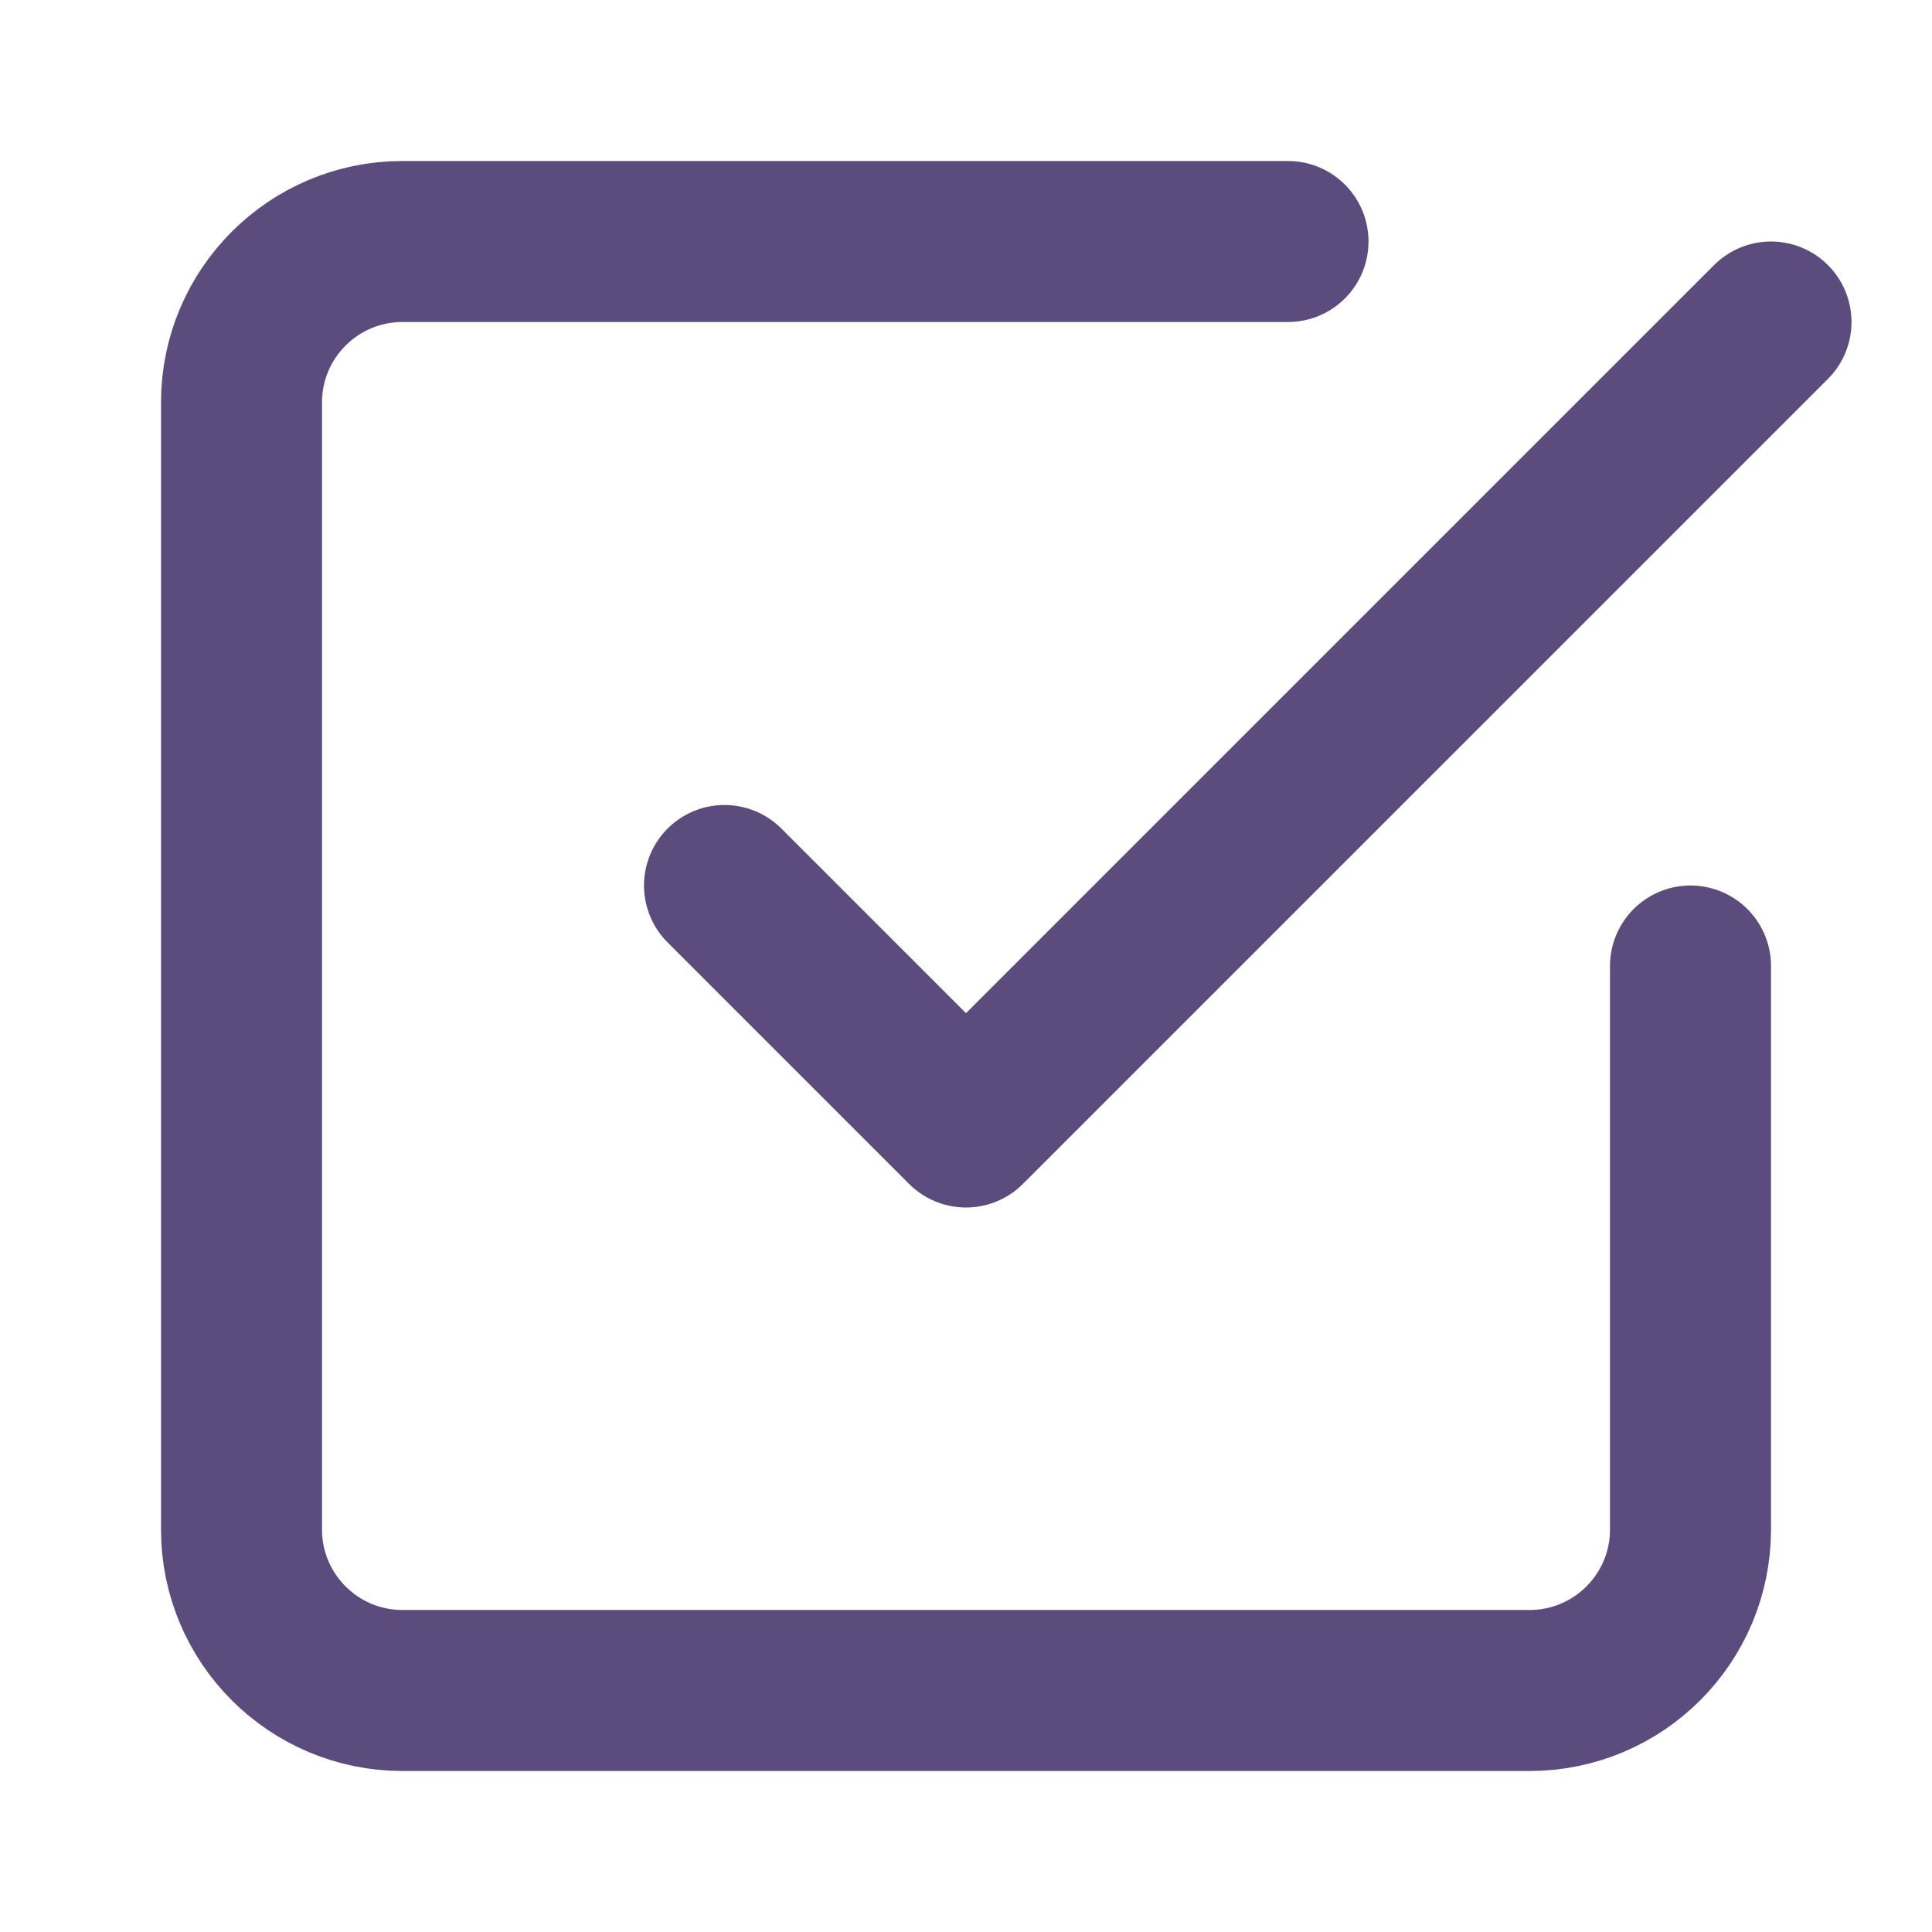
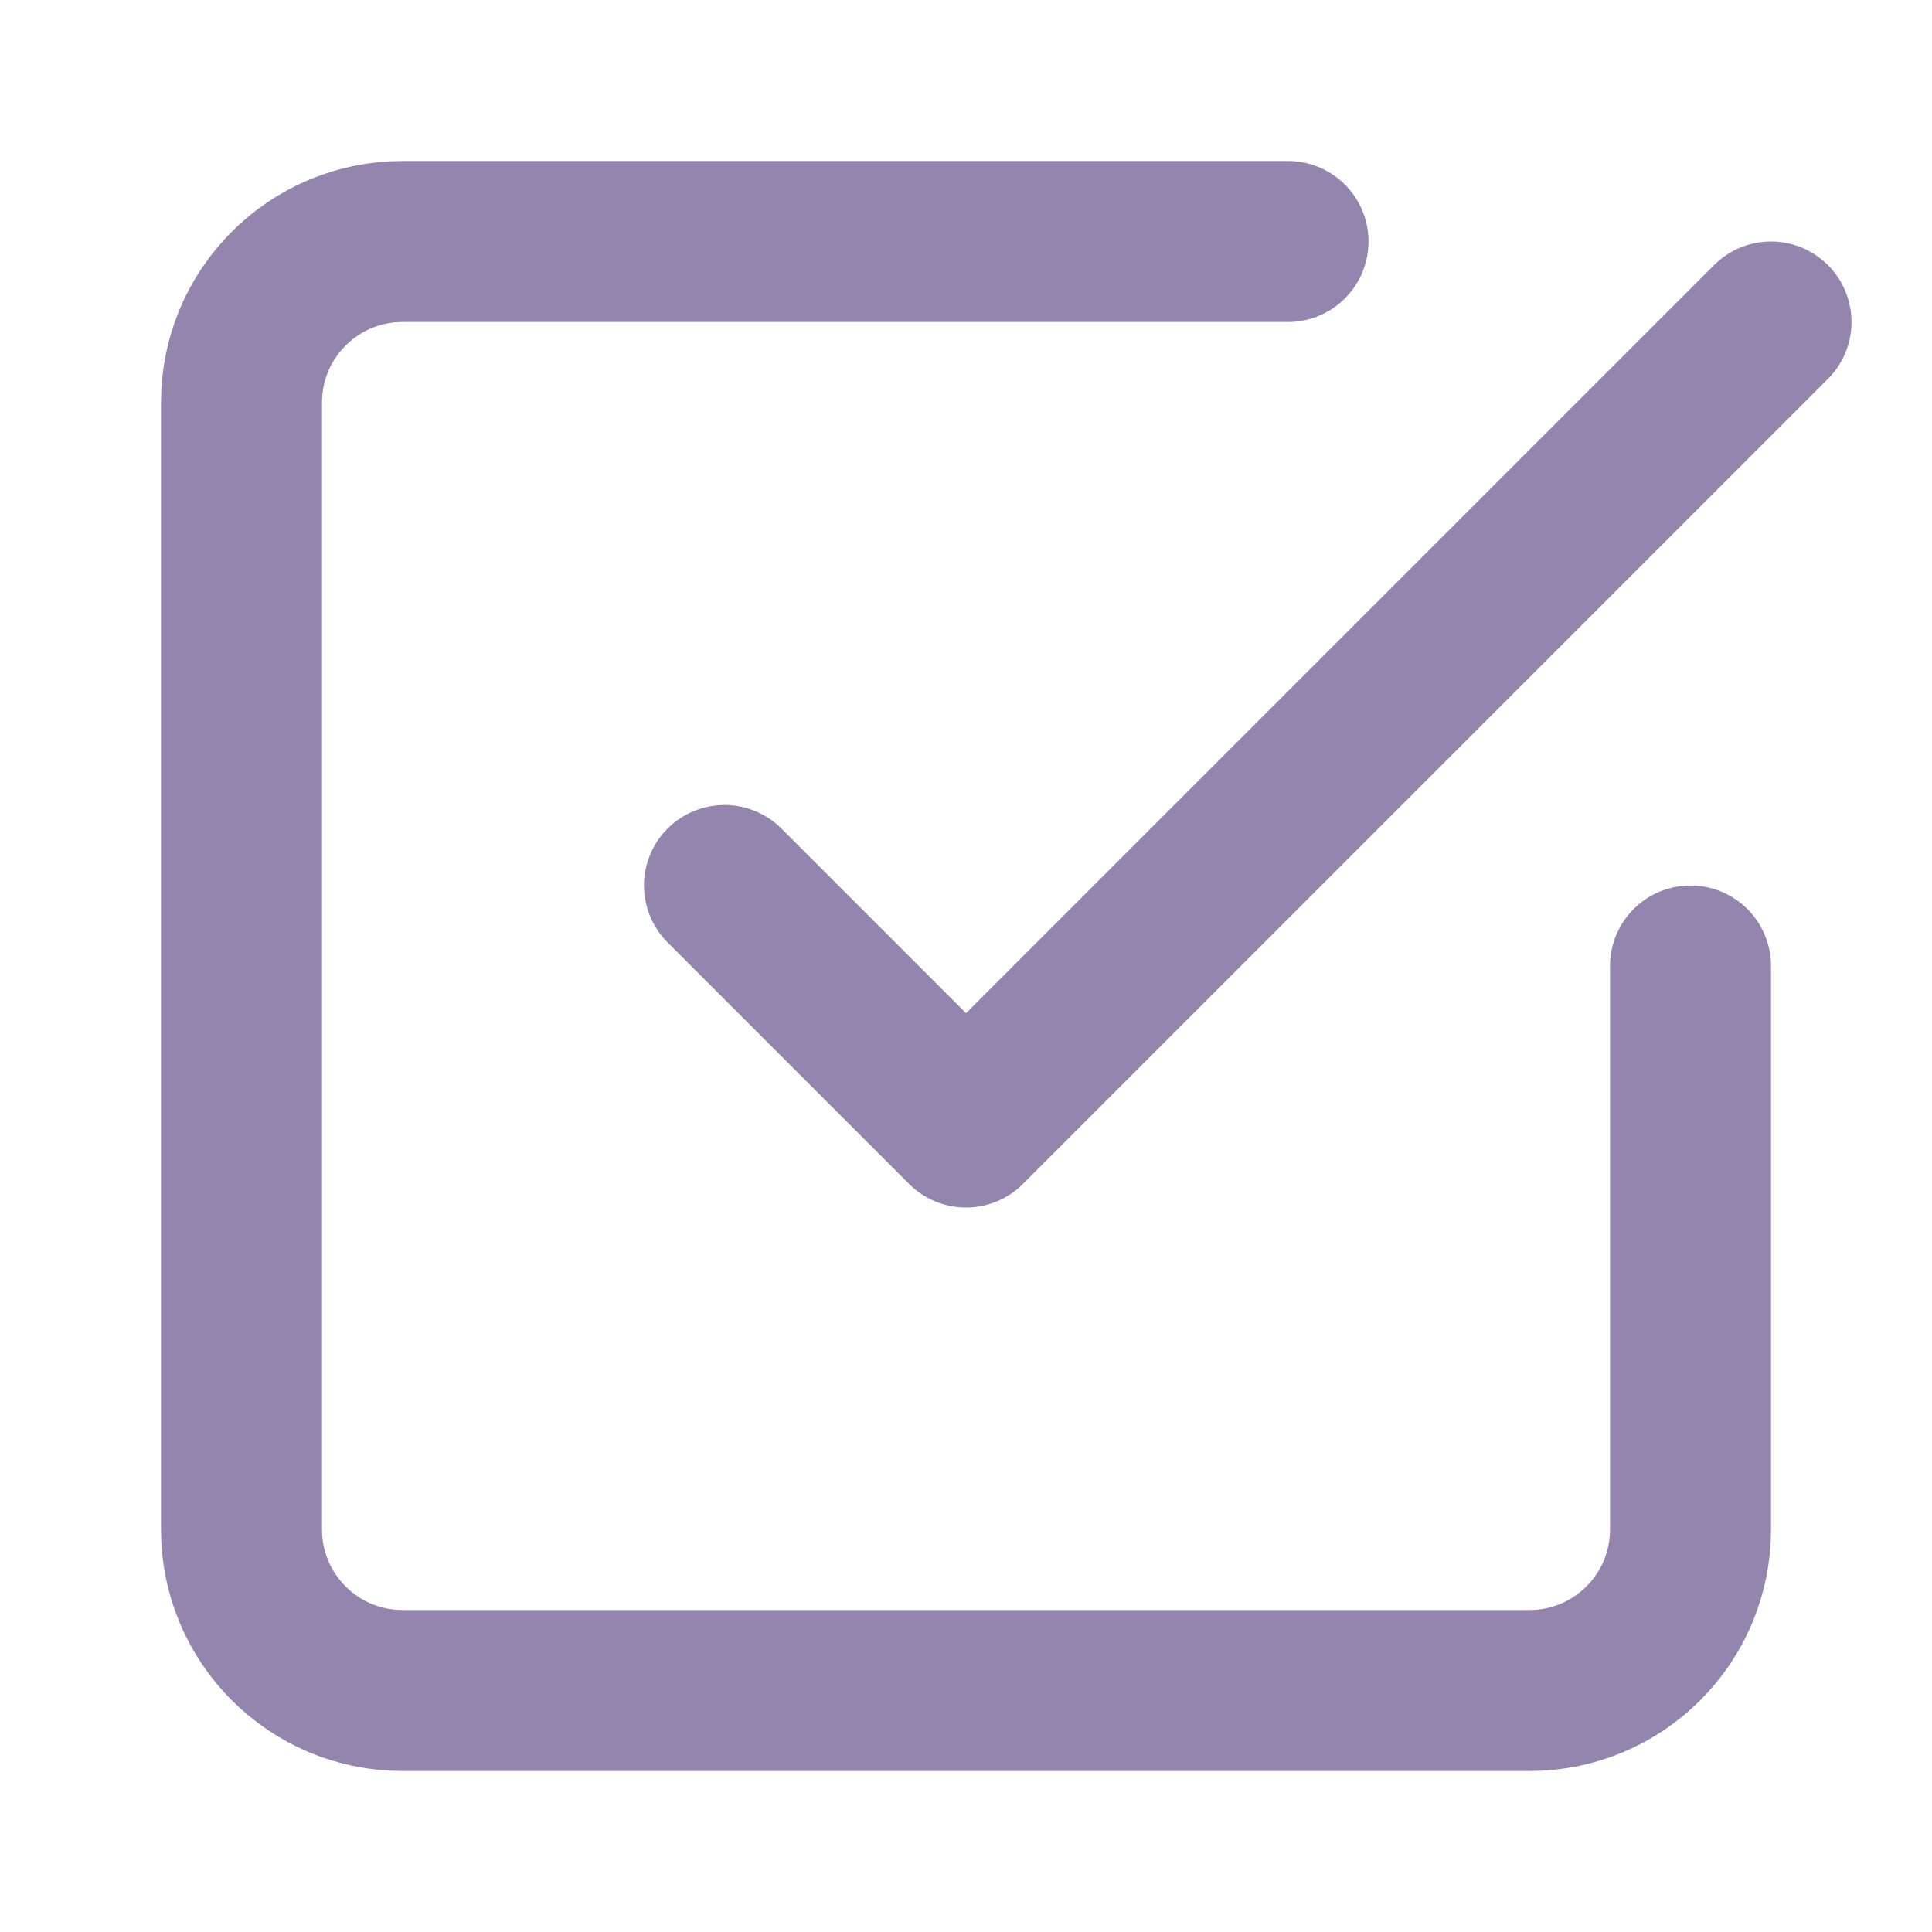
- <svg xmlns="http://www.w3.org/2000/svg" width="24" height="24" viewBox="0 0 24 24" fill="none" stroke="#5c4b7d" stroke-width="2" stroke-linecap="round" stroke-linejoin="round">
+ <svg xmlns="http://www.w3.org/2000/svg" width="24" height="24" viewBox="0 0 24 24" fill="none" stroke="#9385ad" stroke-width="2" stroke-linecap="round" stroke-linejoin="round">
  <path d="M9 11l3 3L22 4" />
  <path d="M21 12v7a2 2 0 0 1-2 2H5a2 2 0 0 1-2-2V5a2 2 0 0 1 2-2h11" />
</svg>
